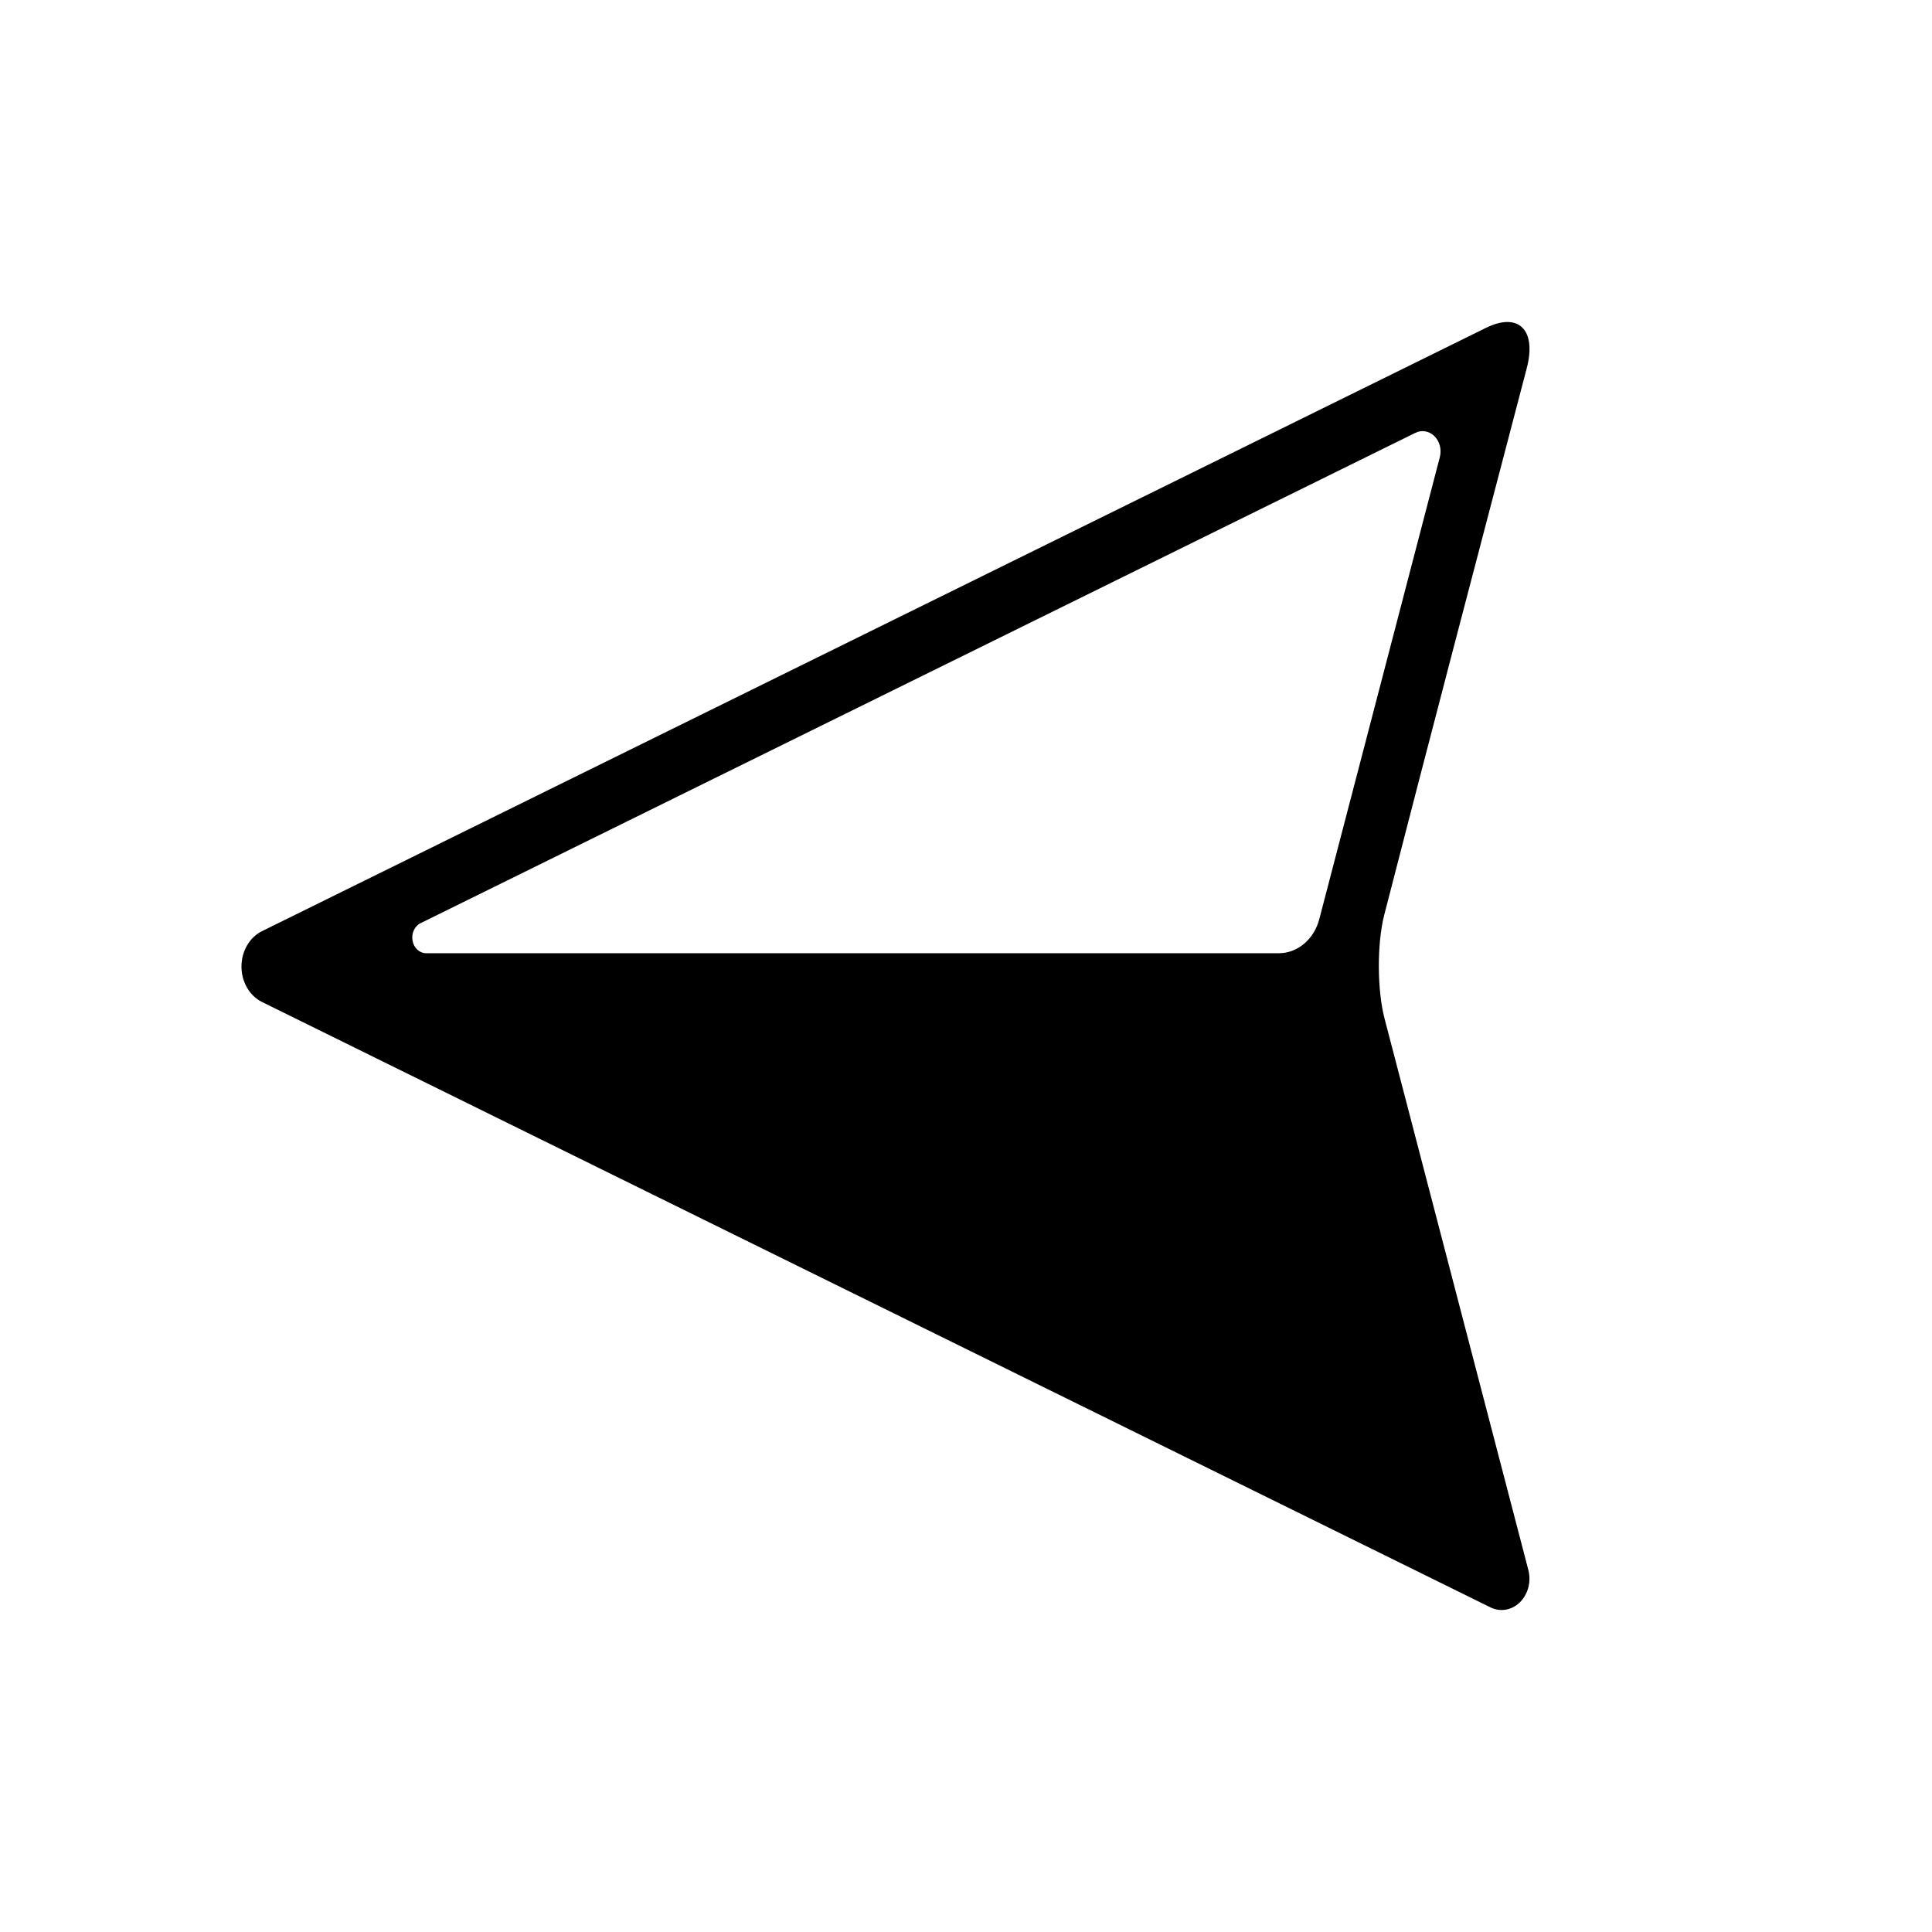
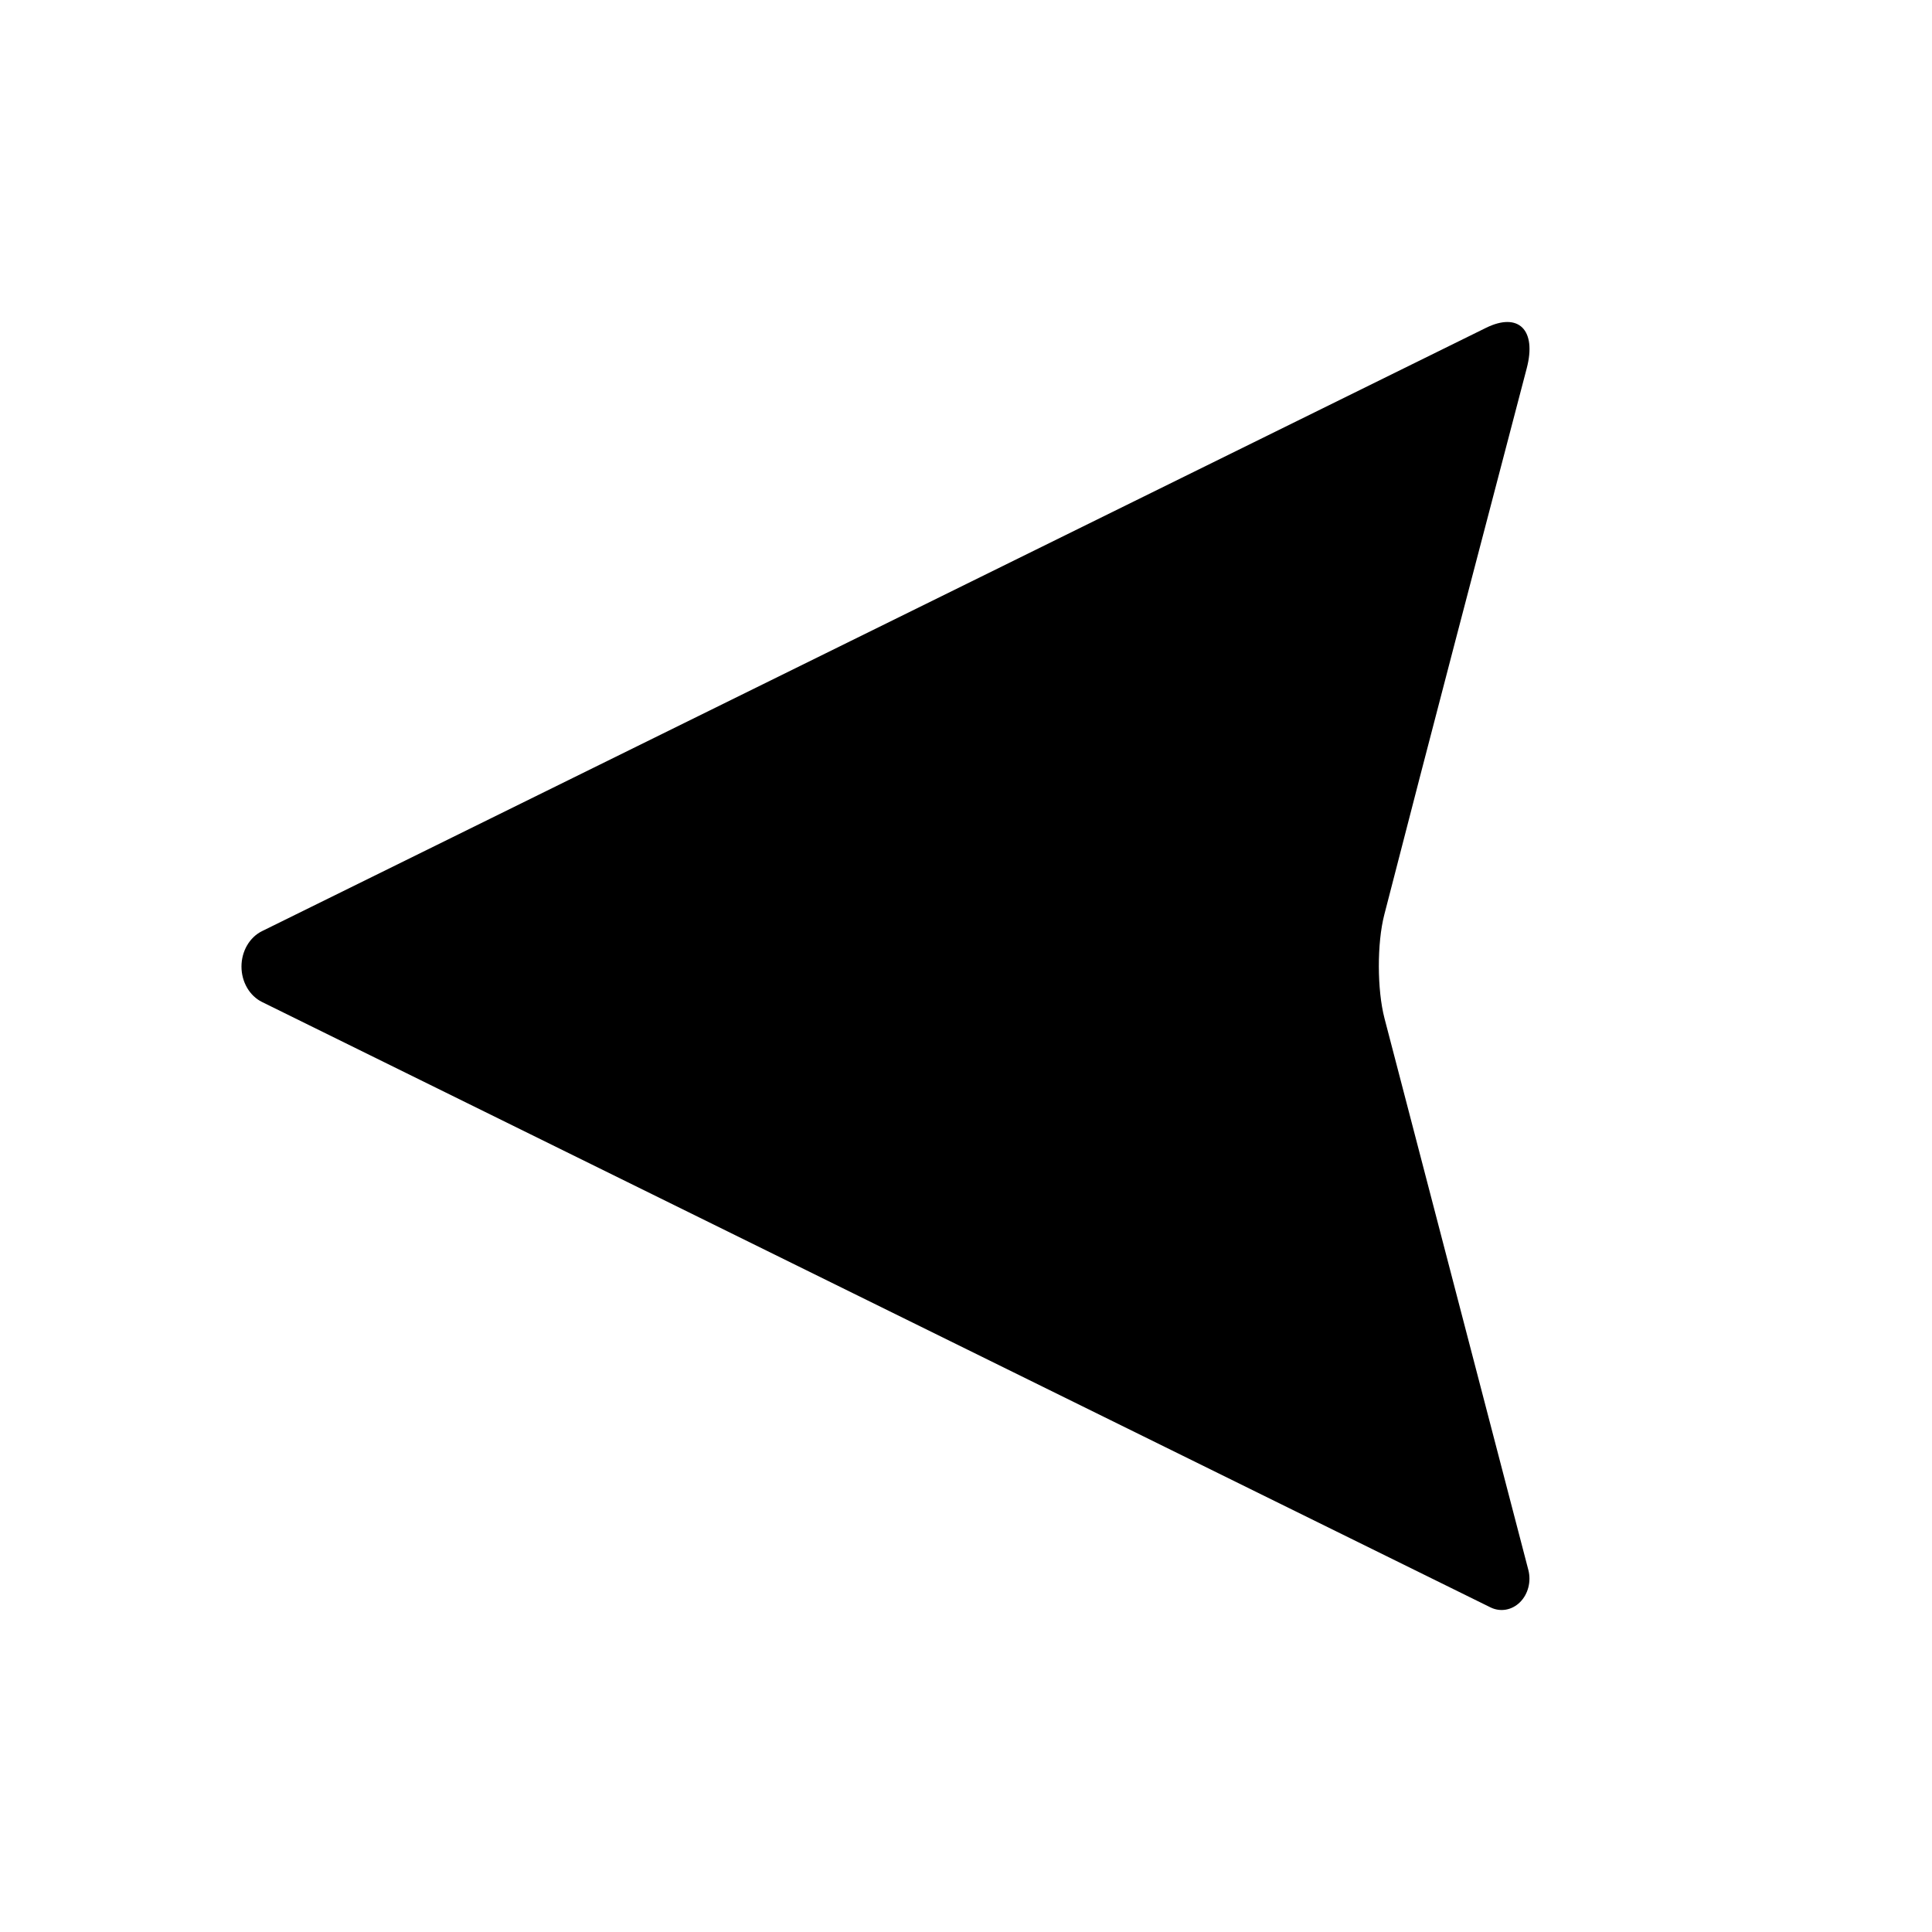
<svg xmlns="http://www.w3.org/2000/svg" viewBox="0 0 48 48" fill="none" version="1.1" id="svg1">
  <defs id="defs1">
    </defs>
-   <path id="path2" fill="#000000" stroke-width="1.238" stroke-opacity="0" class="primarycolor" d="m 9.096,10.492 3.397,11.562 c 0.176,0.6 0.179,1.574 0.005,2.174 -1.107,3.823 -2.239,7.64 -3.365,11.458 -0.237,0.803 0.193,1.182 0.961,0.847 L 39.005,23.884 a 0.811,0.811 89.998 0 0 -5e-5,-1.487 L 9.99,9.705 A 0.657,0.657 138.626 0 0 9.096,10.492 Z m 5.894,12.928 h 20.14 a 0.329,0.329 78.185 0 1 0.132,0.63 L 11.764,34.331 a 0.425,0.425 41.375 0 1 -0.578,-0.509 l 2.847,-9.686 a 0.997,0.997 143.19 0 1 0.956,-0.716 z" transform="matrix(-1.051822,0,0,-1.184965,47.53802,51.43471)" />
+   <path id="path2" fill="#000000" stroke-width="1.238" stroke-opacity="0" class="primarycolor" d="m 9.096,10.492 3.397,11.562 c 0.176,0.6 0.179,1.574 0.005,2.174 -1.107,3.823 -2.239,7.64 -3.365,11.458 -0.237,0.803 0.193,1.182 0.961,0.847 L 39.005,23.884 a 0.811,0.811 89.998 0 0 -5e-5,-1.487 L 9.99,9.705 A 0.657,0.657 138.626 0 0 9.096,10.492 Z" transform="matrix(-1.051822,0,0,-1.184965,47.53802,51.43471)" />
</svg>
